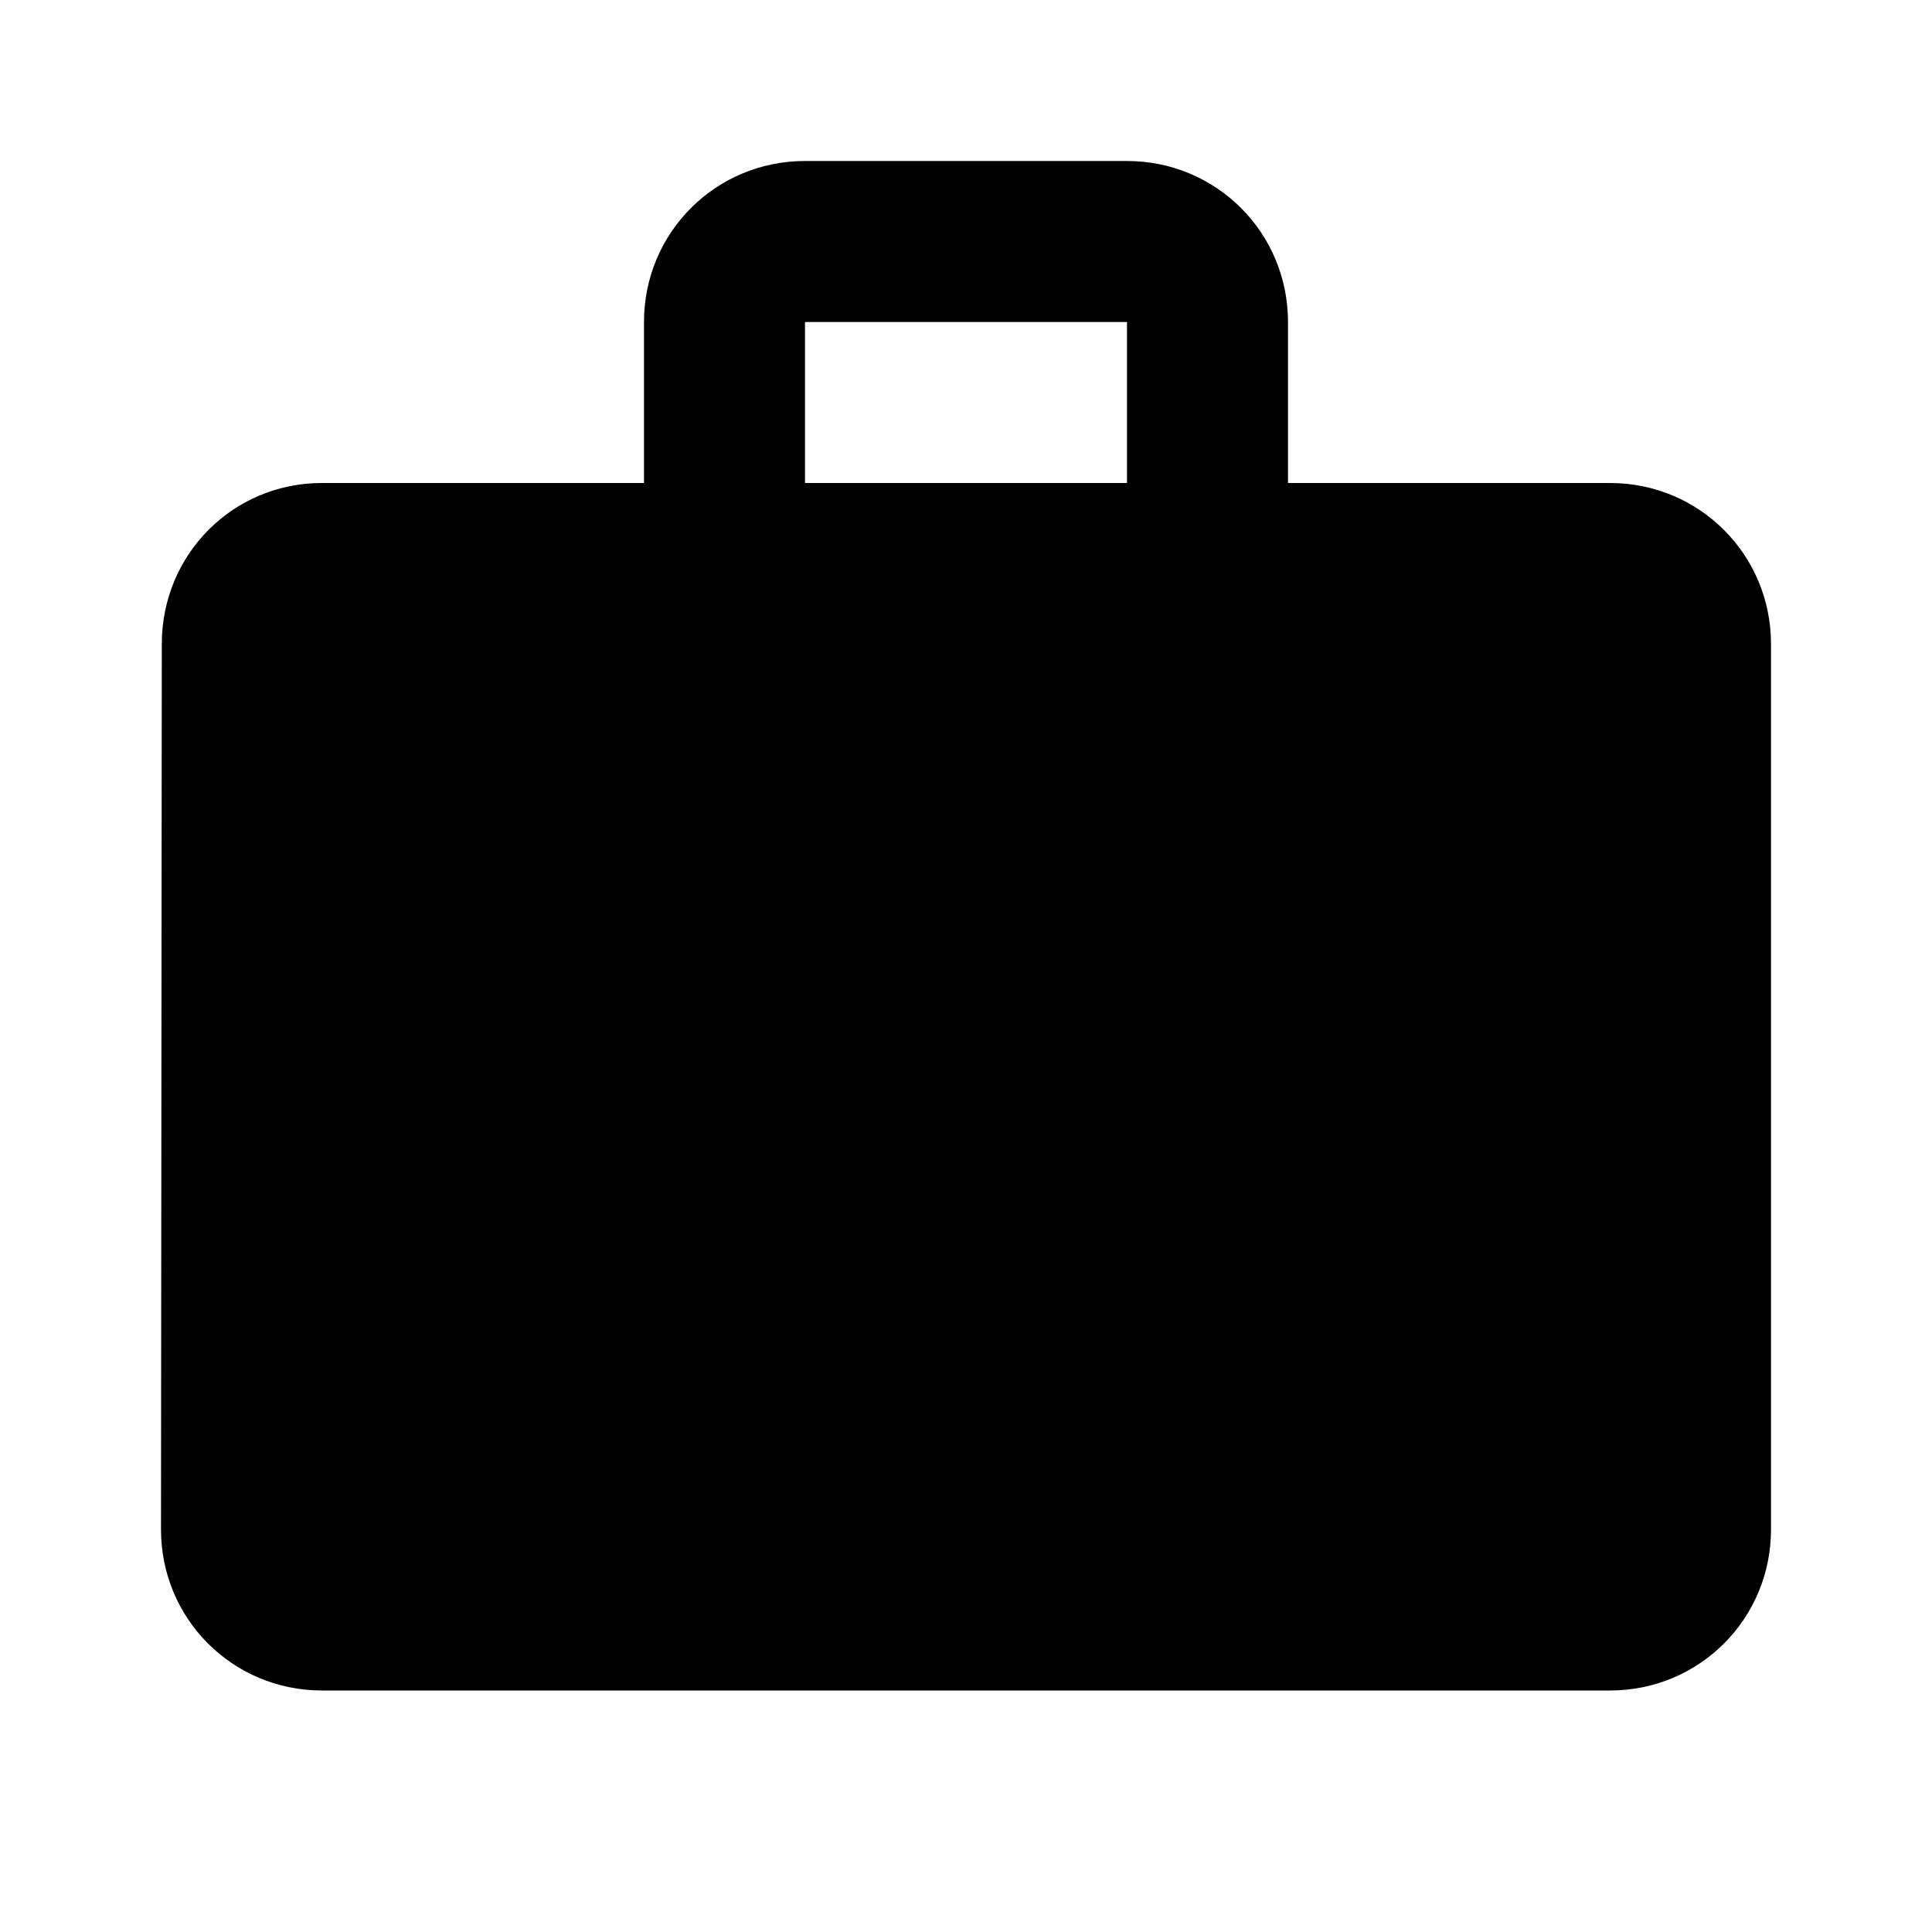
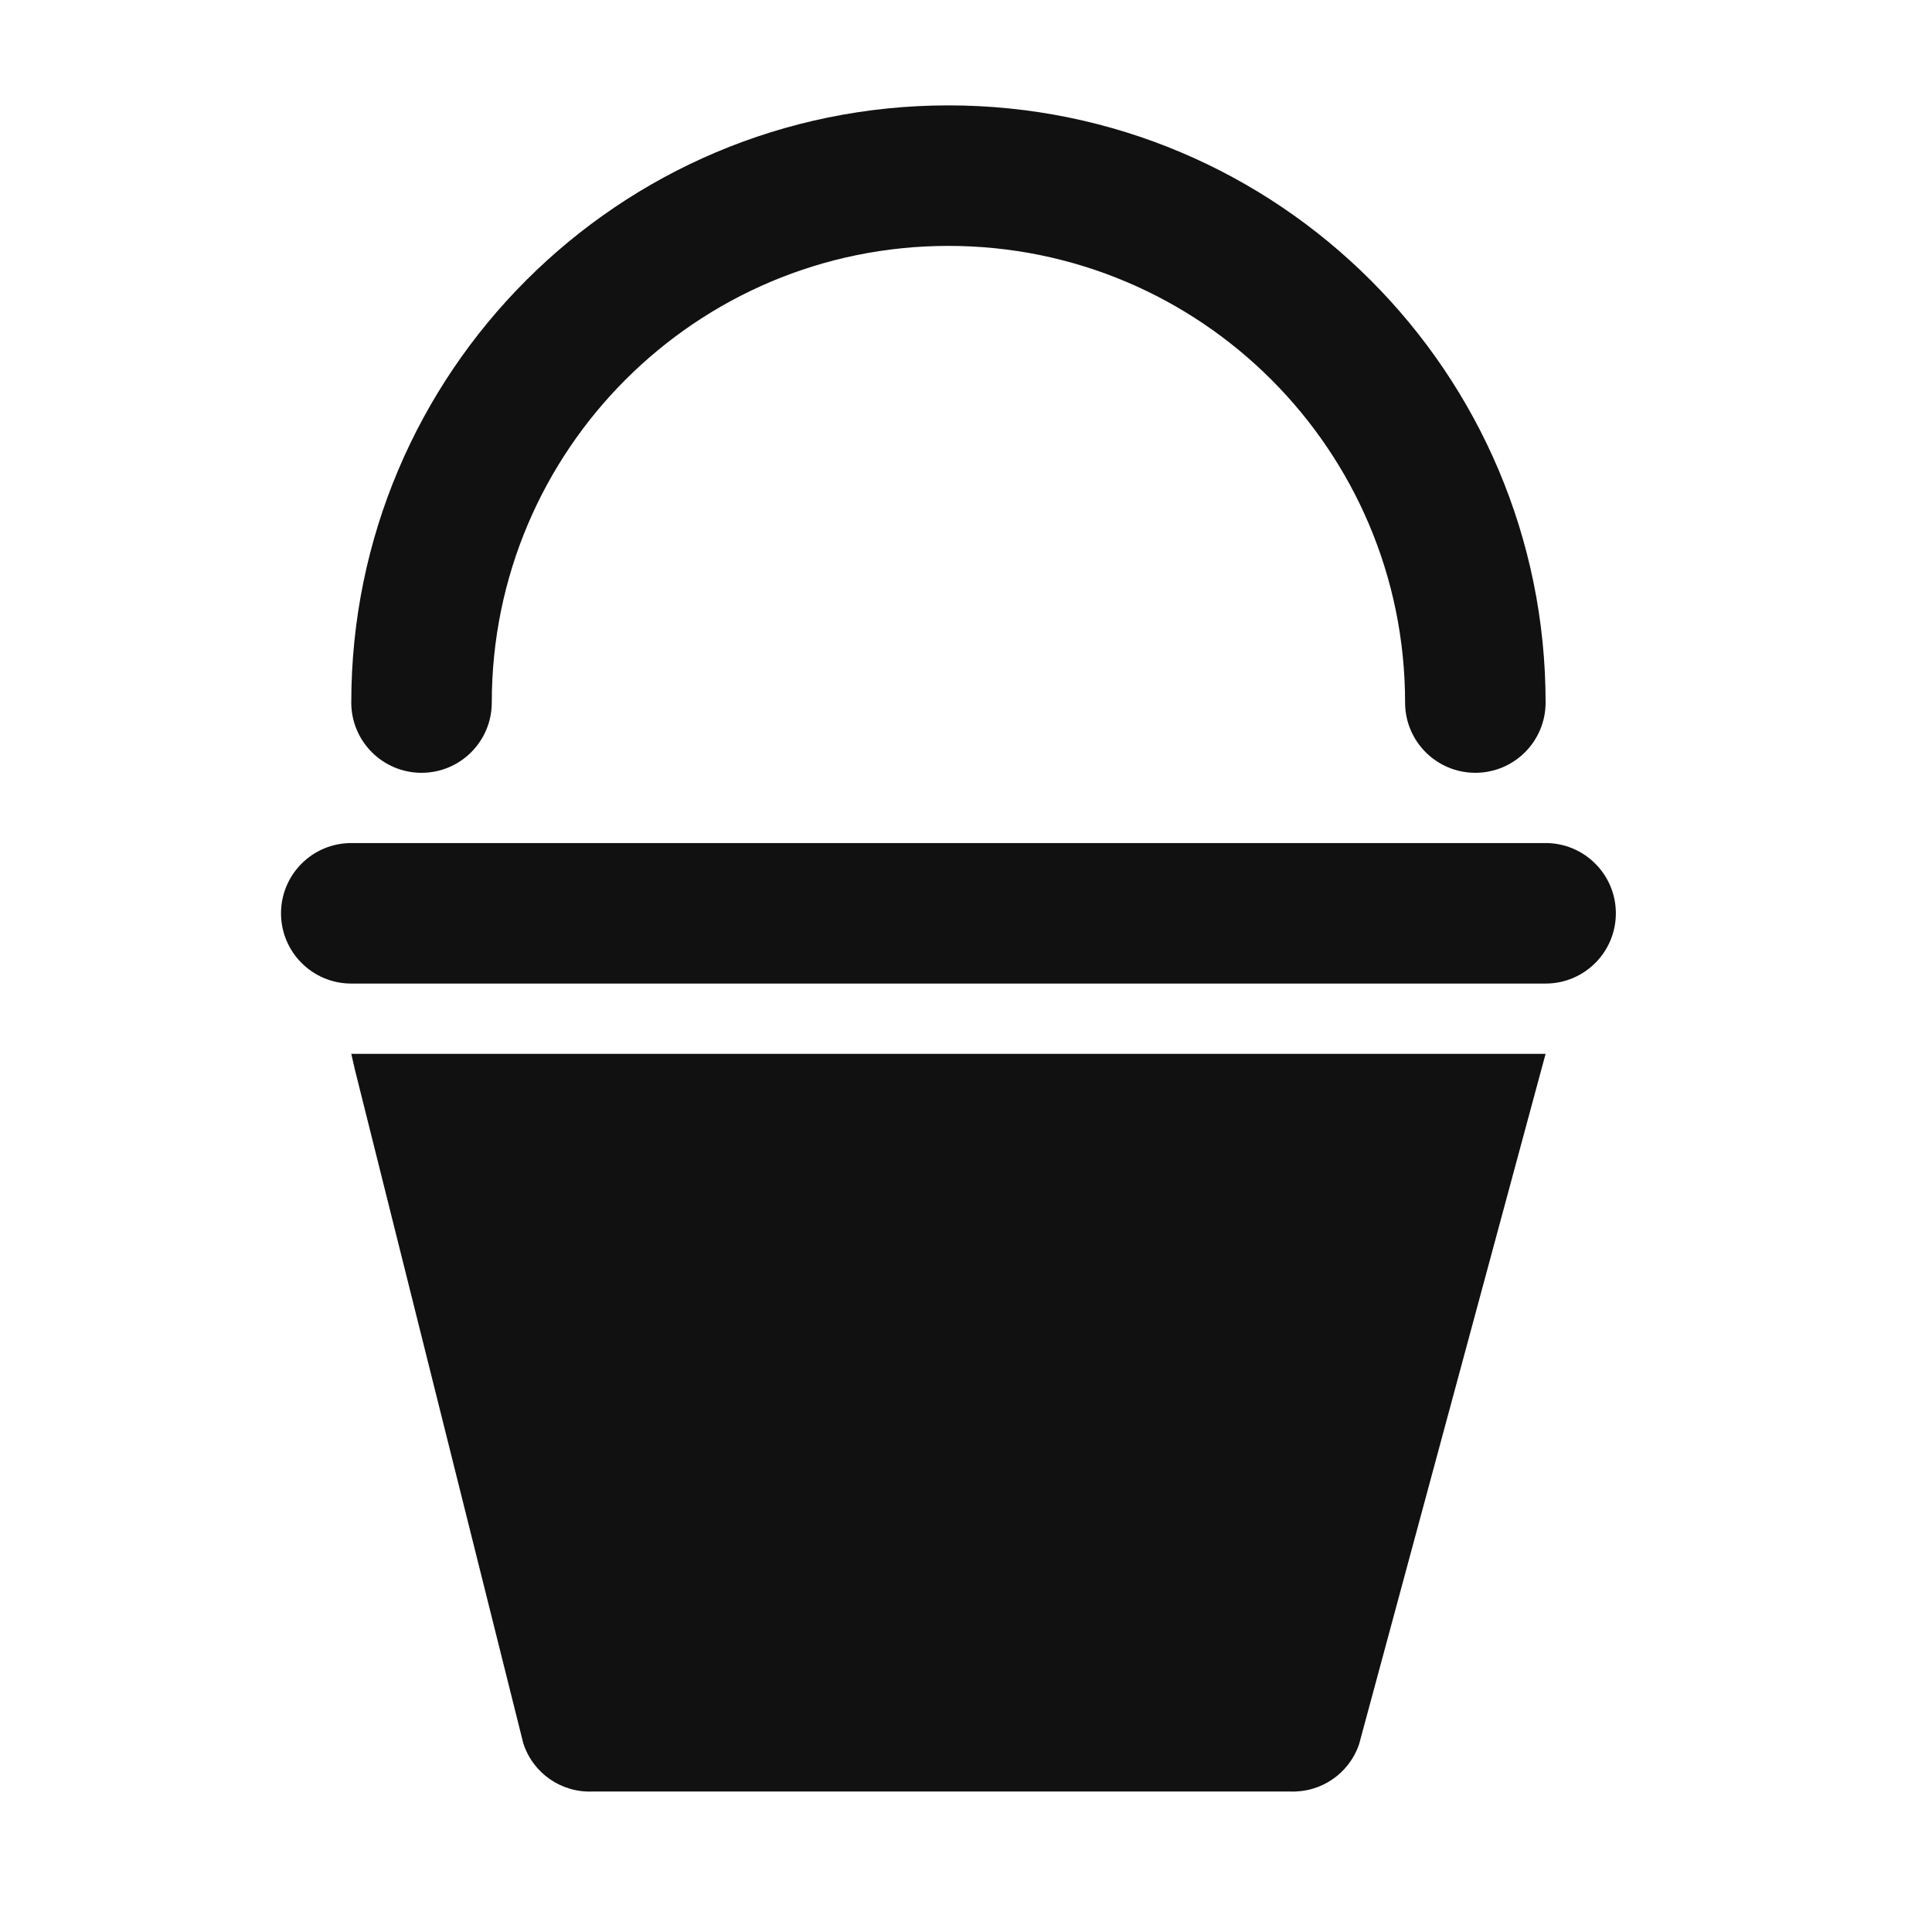
- <svg xmlns="http://www.w3.org/2000/svg" viewBox="0 0 24 24">
-   <path d="M0 0h24v24H0z" fill="none" />
-   <path d="M20 6h-4V4c0-1.11-.89-2-2-2h-4c-1.11 0-2 .89-2 2v2H4c-1.11 0-1.99.89-1.99 2L2 19c0 1.11.89 2 2 2h16c1.11 0 2-.89 2-2V8c0-1.11-.89-2-2-2zm-6 0h-4V4h4v2z" />
+ <svg xmlns="http://www.w3.org/2000/svg" viewBox="-8 -3 55 55">
+   <defs>
+     <style>.cls-1{fill:#111;}</style>
+   </defs>
+   <g id="Layer_2" data-name="Layer 2">
+     <g id="Icons">
+       <path class="cls-1" d="M2.1,27.438,6.896,46.624A1.98,1.98,0,0,0,8.877,48H28.718a1.987,1.987,0,0,0,1.973-1.348L36,27H2Z" />
+       <path class="cls-1" d="M36,21H2a2,2,0,0,0,0,4H36a2,2,0,0,0,0-4Z" />
+       <path class="cls-1" d="M4,19a2,2,0,0,0,2-2,13,13,0,0,1,26,0,2,2,0,0,0,4,0A17,17,0,0,0,2,17,2,2,0,0,0,4,19Z" />
+     </g>
+   </g>
</svg>
